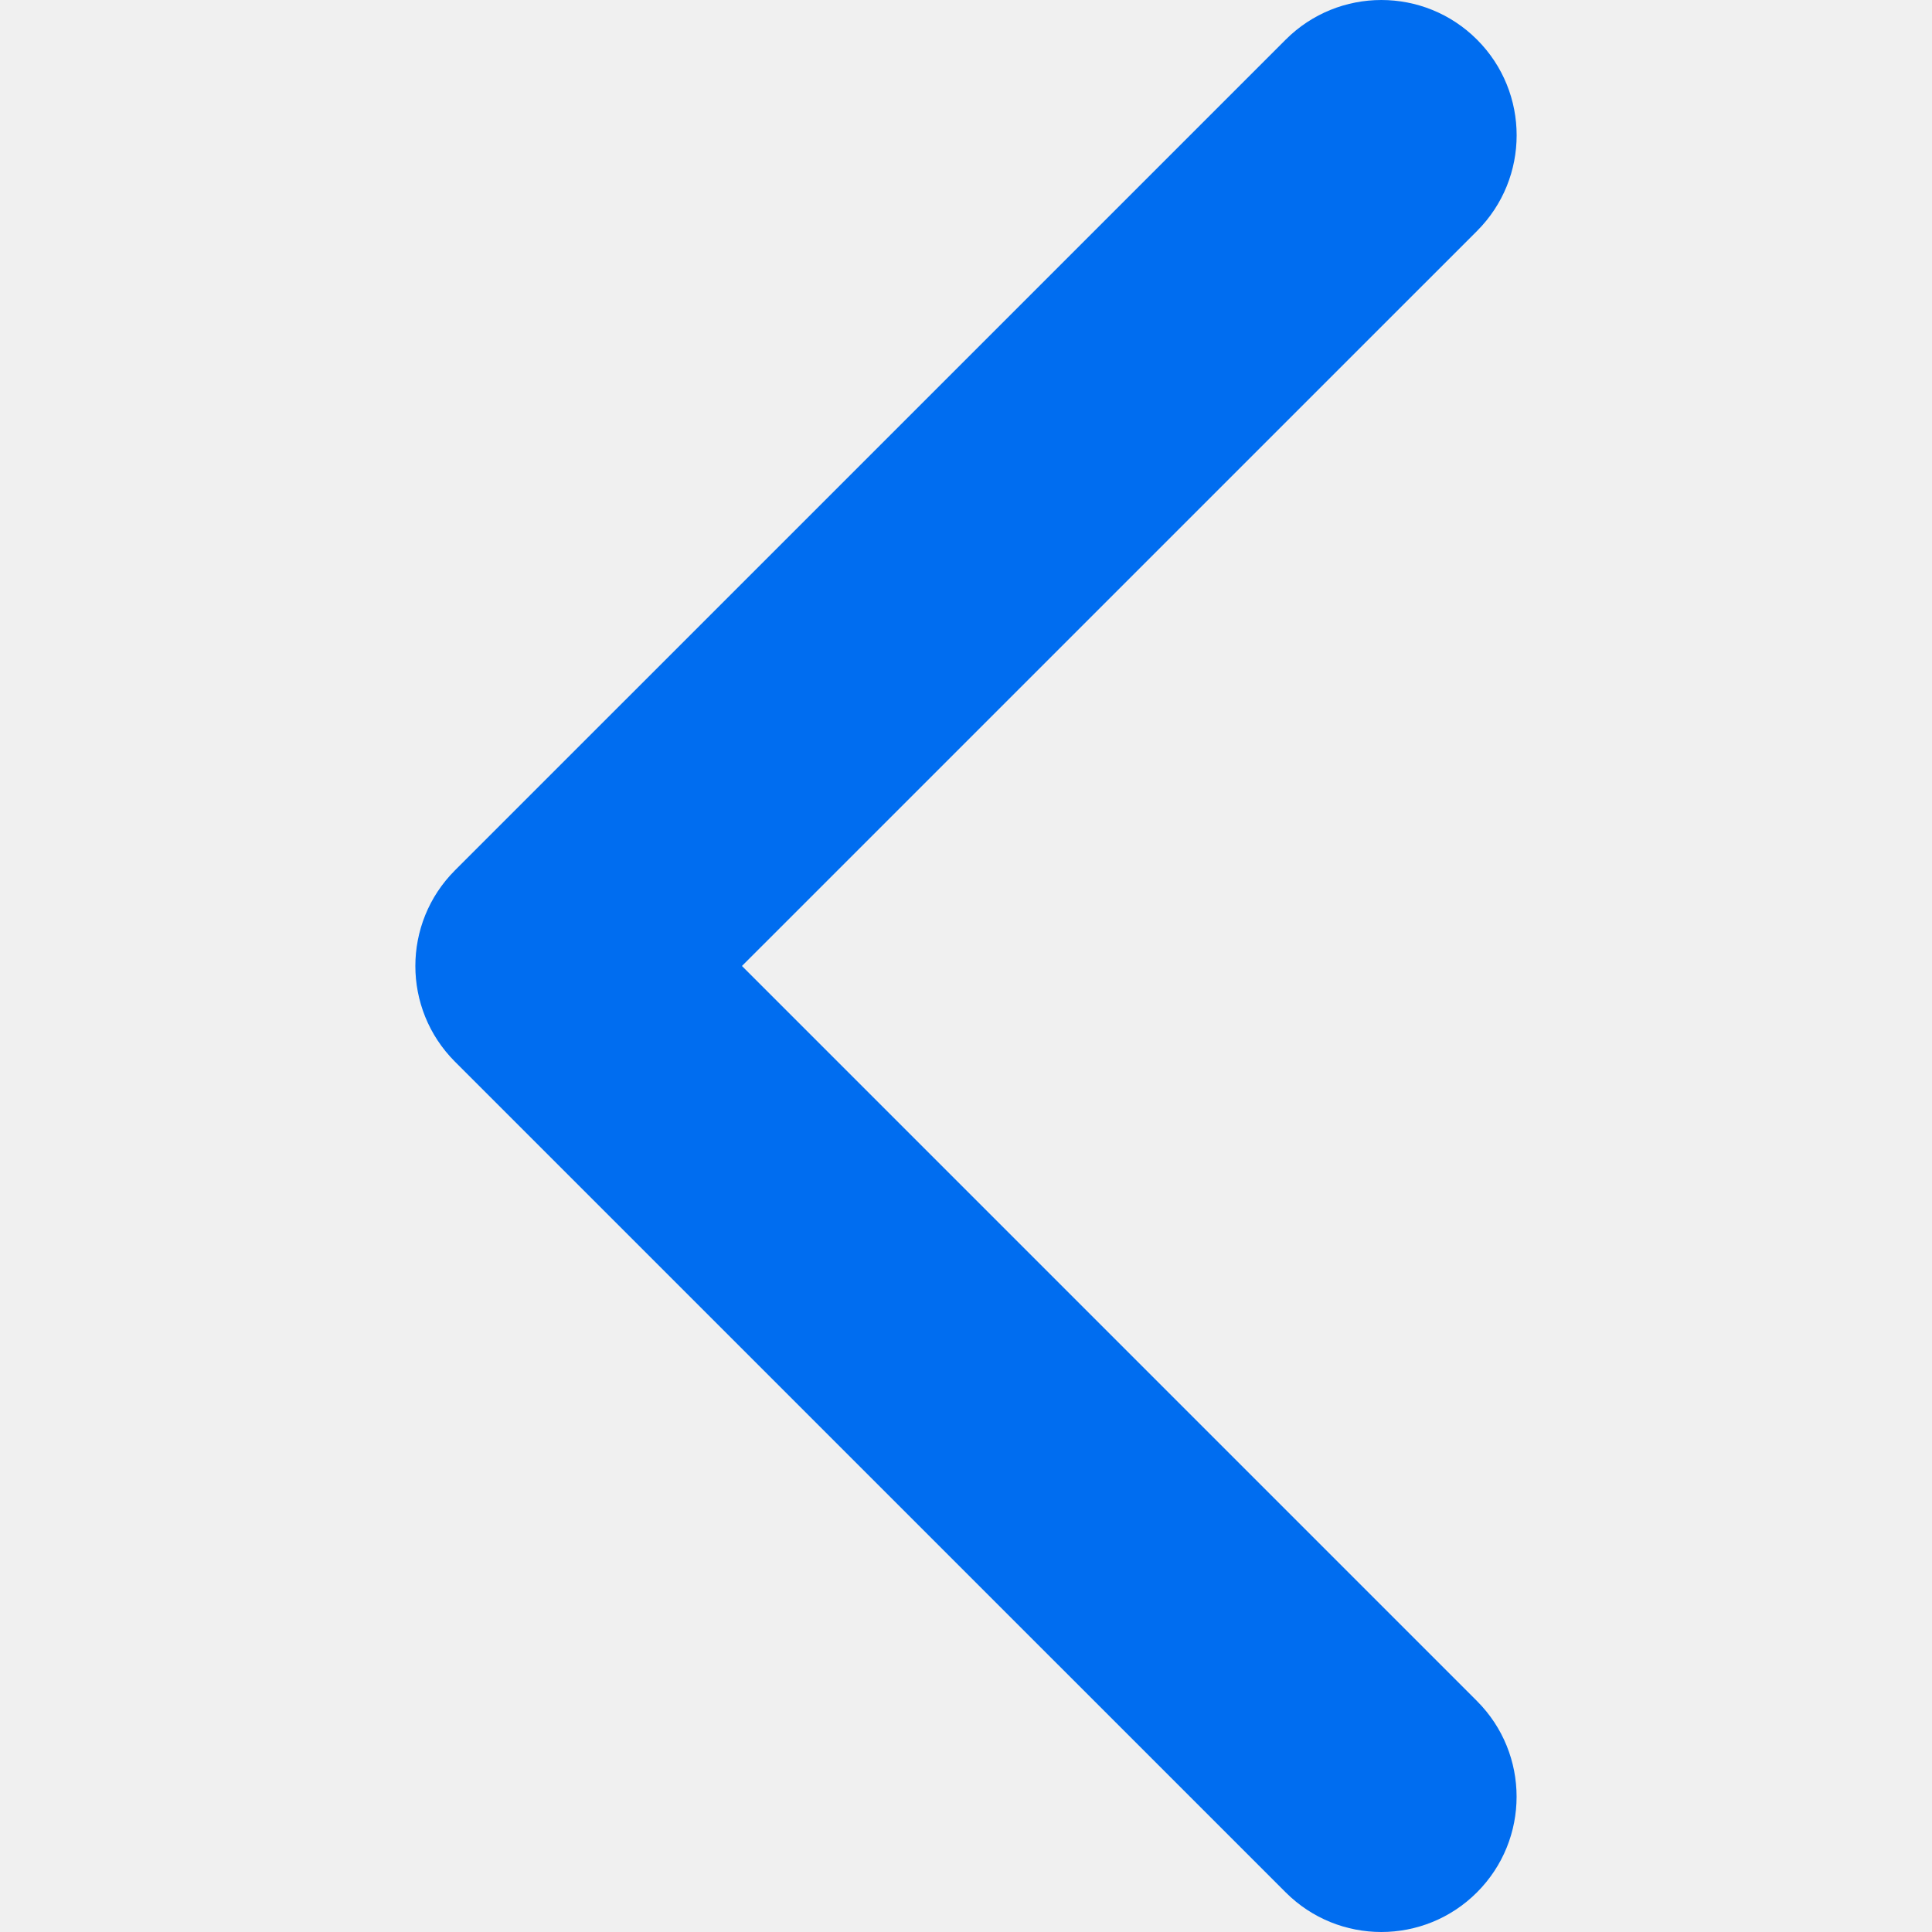
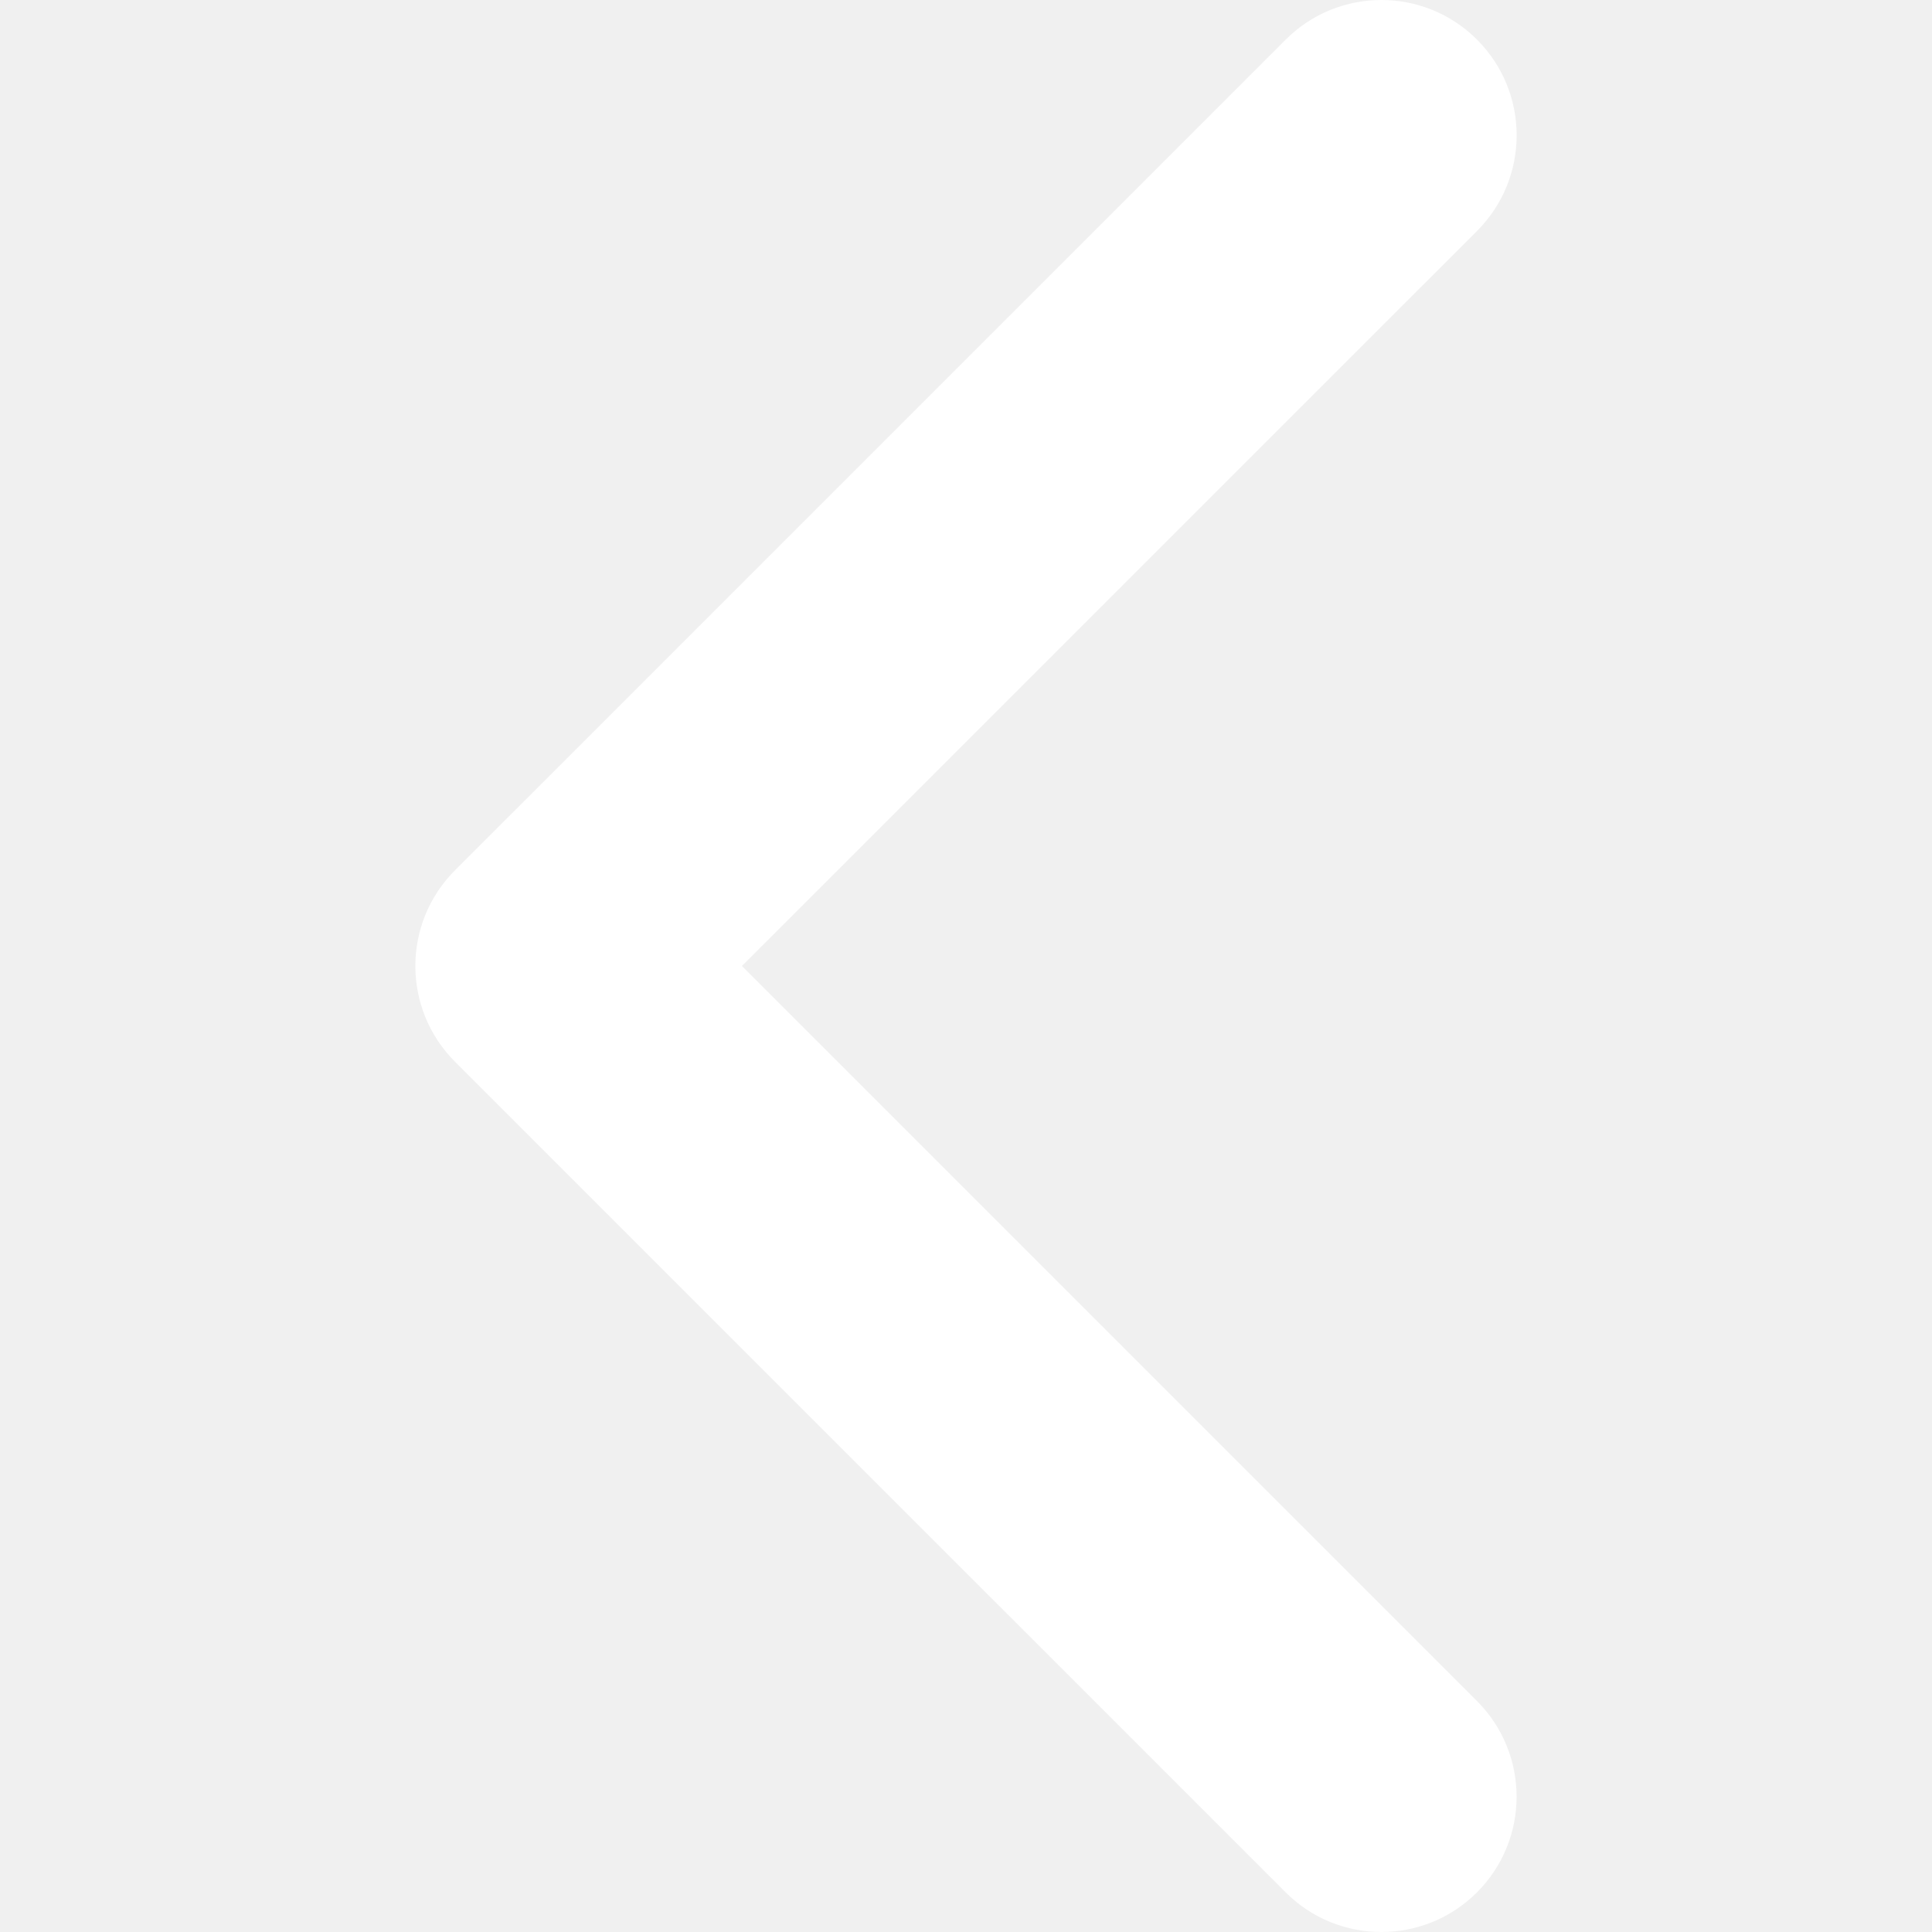
<svg xmlns="http://www.w3.org/2000/svg" version="1.1" id="Capa_1" x="0px" y="0px" width="512px" height="512px" viewBox="0 0 451.847 451.847" style="enable-background:new 0 0 451.847 451.847;" xml:space="preserve">
  <g>
-     <path d="M97.141,225.92c0-8.095,3.091-16.192,9.259-22.366L300.689,9.27c12.359-12.359,32.397-12.359,44.751,0   c12.354,12.354,12.354,32.388,0,44.748L173.525,225.92l171.903,171.909c12.354,12.354,12.354,32.391,0,44.744   c-12.354,12.365-32.386,12.365-44.745,0l-194.29-194.281C100.226,242.115,97.141,234.018,97.141,225.92z" fill="#006DF0" />
+     <path d="M97.141,225.92c0-8.095,3.091-16.192,9.259-22.366L300.689,9.27c12.359-12.359,32.397-12.359,44.751,0   c12.354,12.354,12.354,32.388,0,44.748L173.525,225.92l171.903,171.909c12.354,12.354,12.354,32.391,0,44.744   c-12.354,12.365-32.386,12.365-44.745,0l-194.29-194.281C100.226,242.115,97.141,234.018,97.141,225.92z" fill="#FFFFFF" />
  </g>
  <g>
</g>
  <g>
</g>
  <g>
</g>
  <g>
</g>
  <g>
</g>
  <g>
</g>
  <g>
</g>
  <g>
</g>
  <g>
</g>
  <g>
</g>
  <g>
</g>
  <g>
</g>
  <g>
</g>
  <g>
</g>
  <g>
</g>
</svg>
